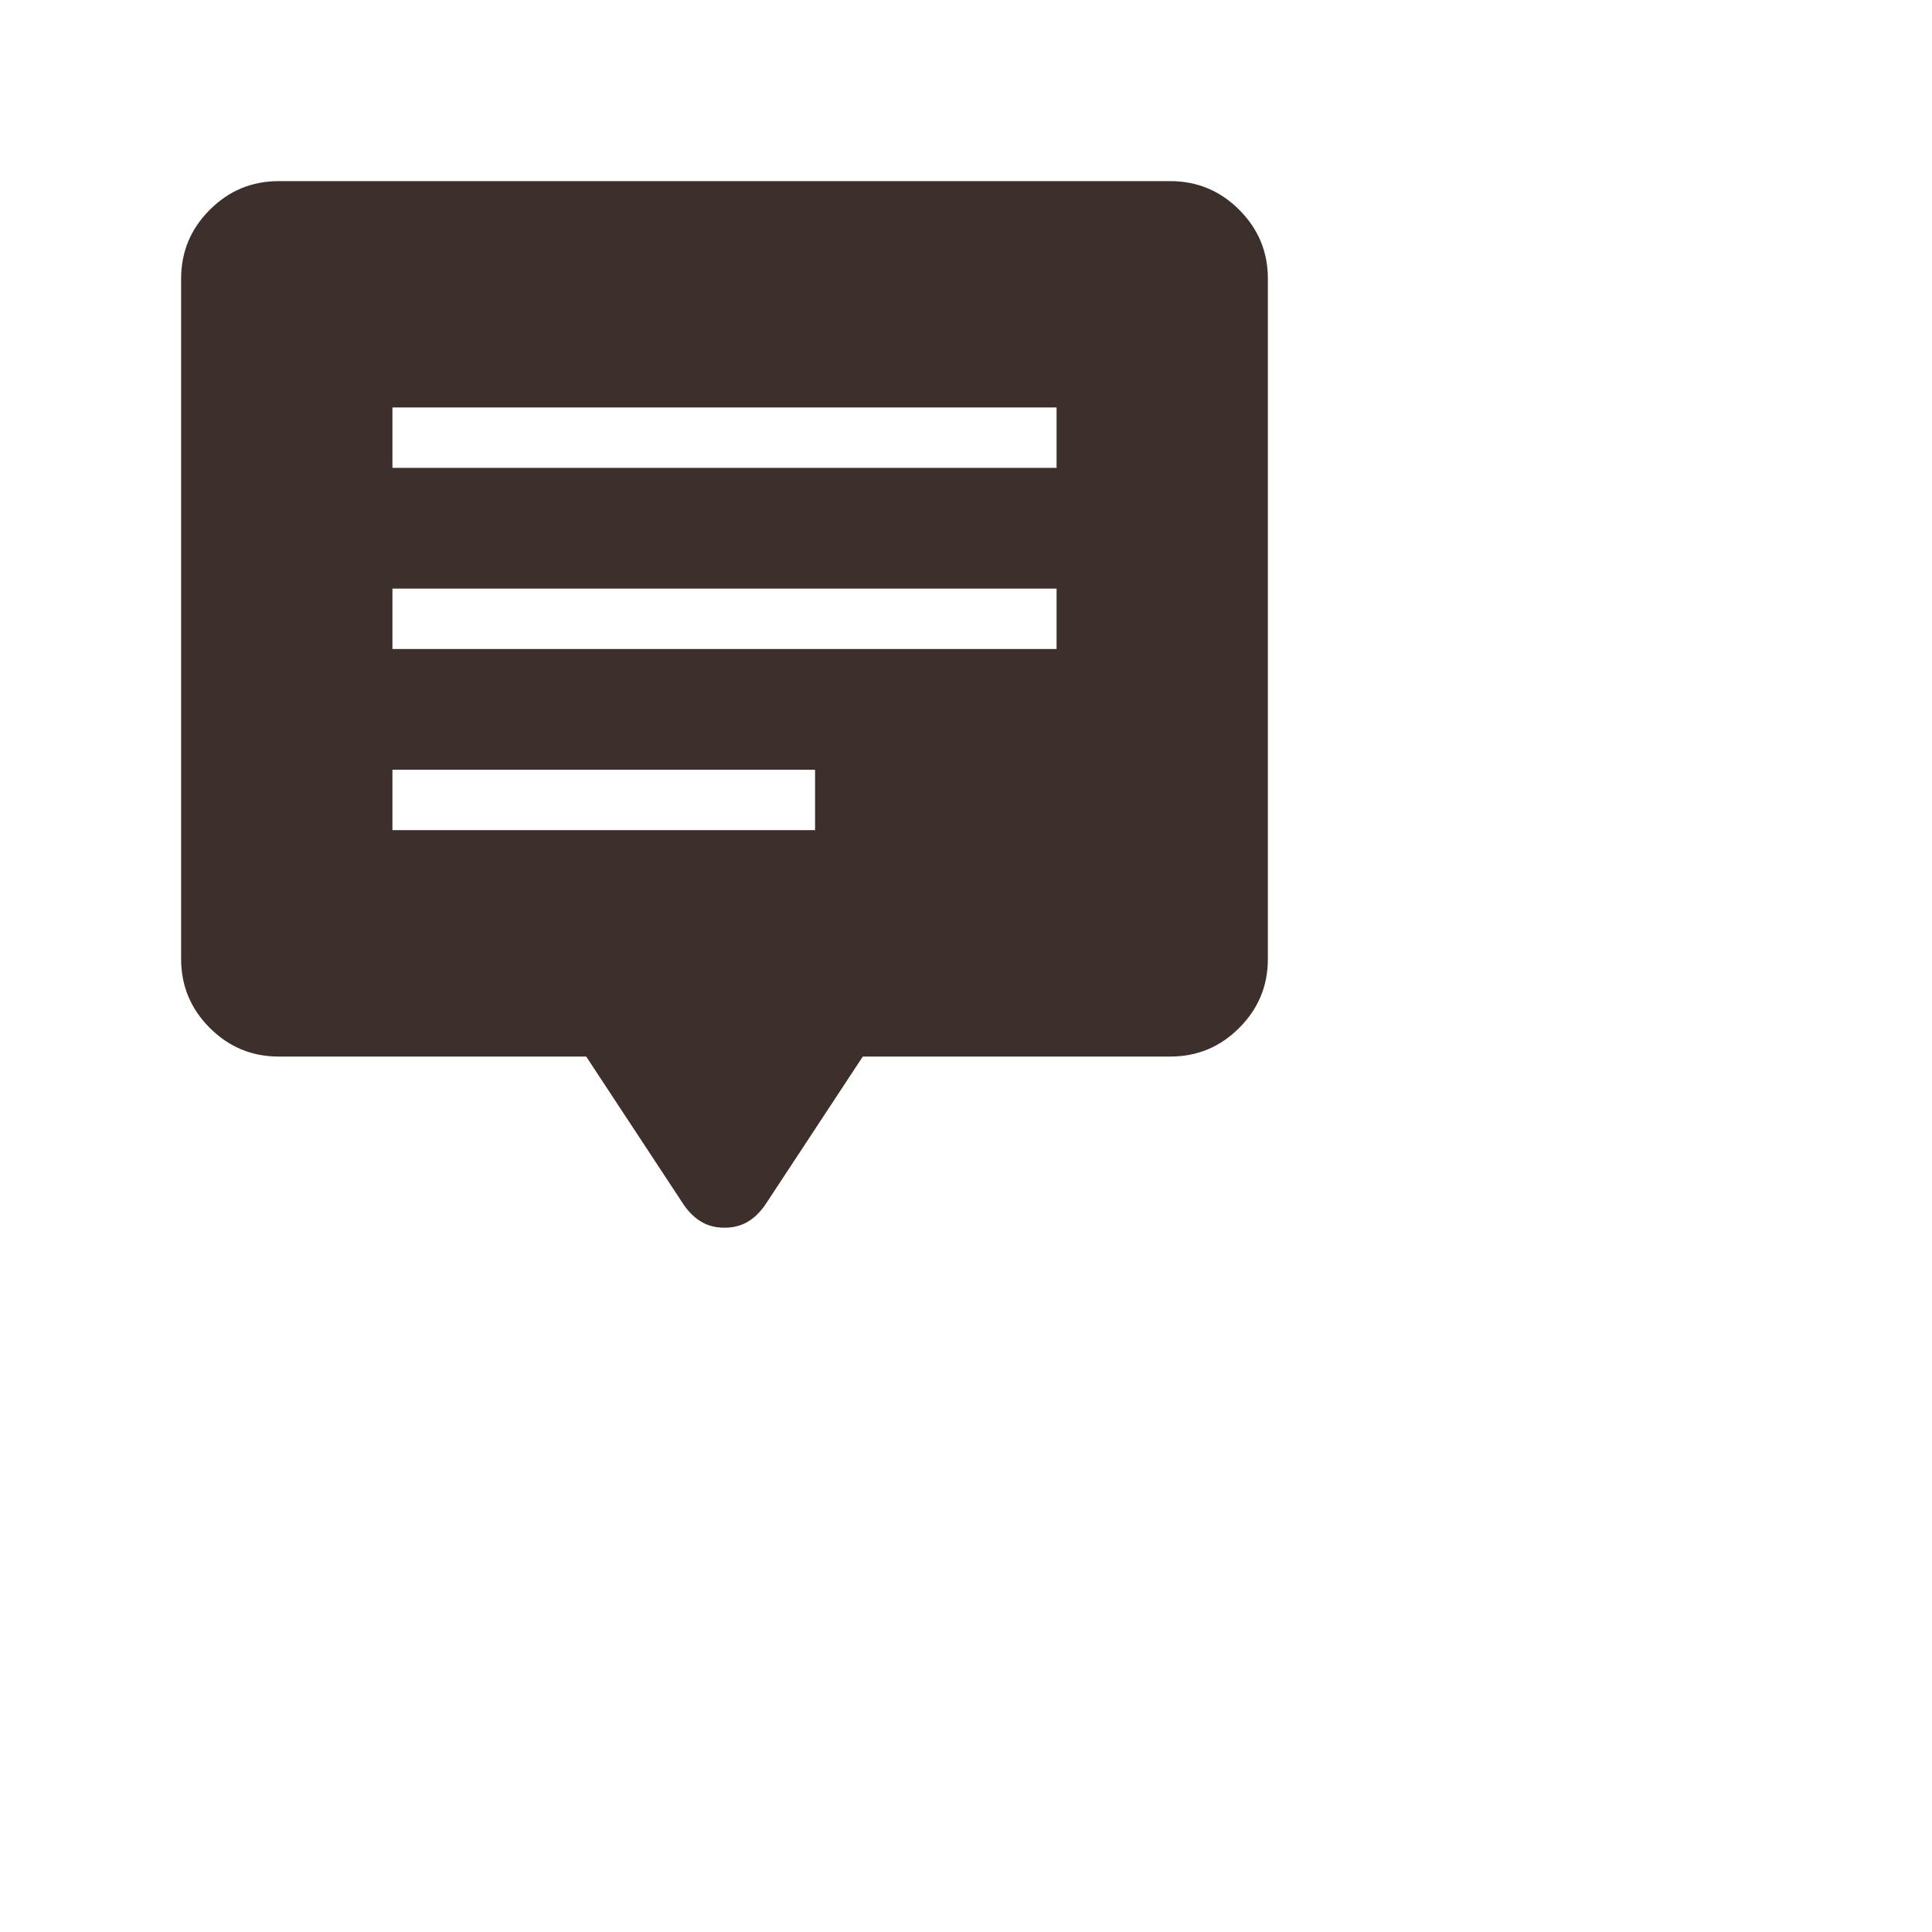
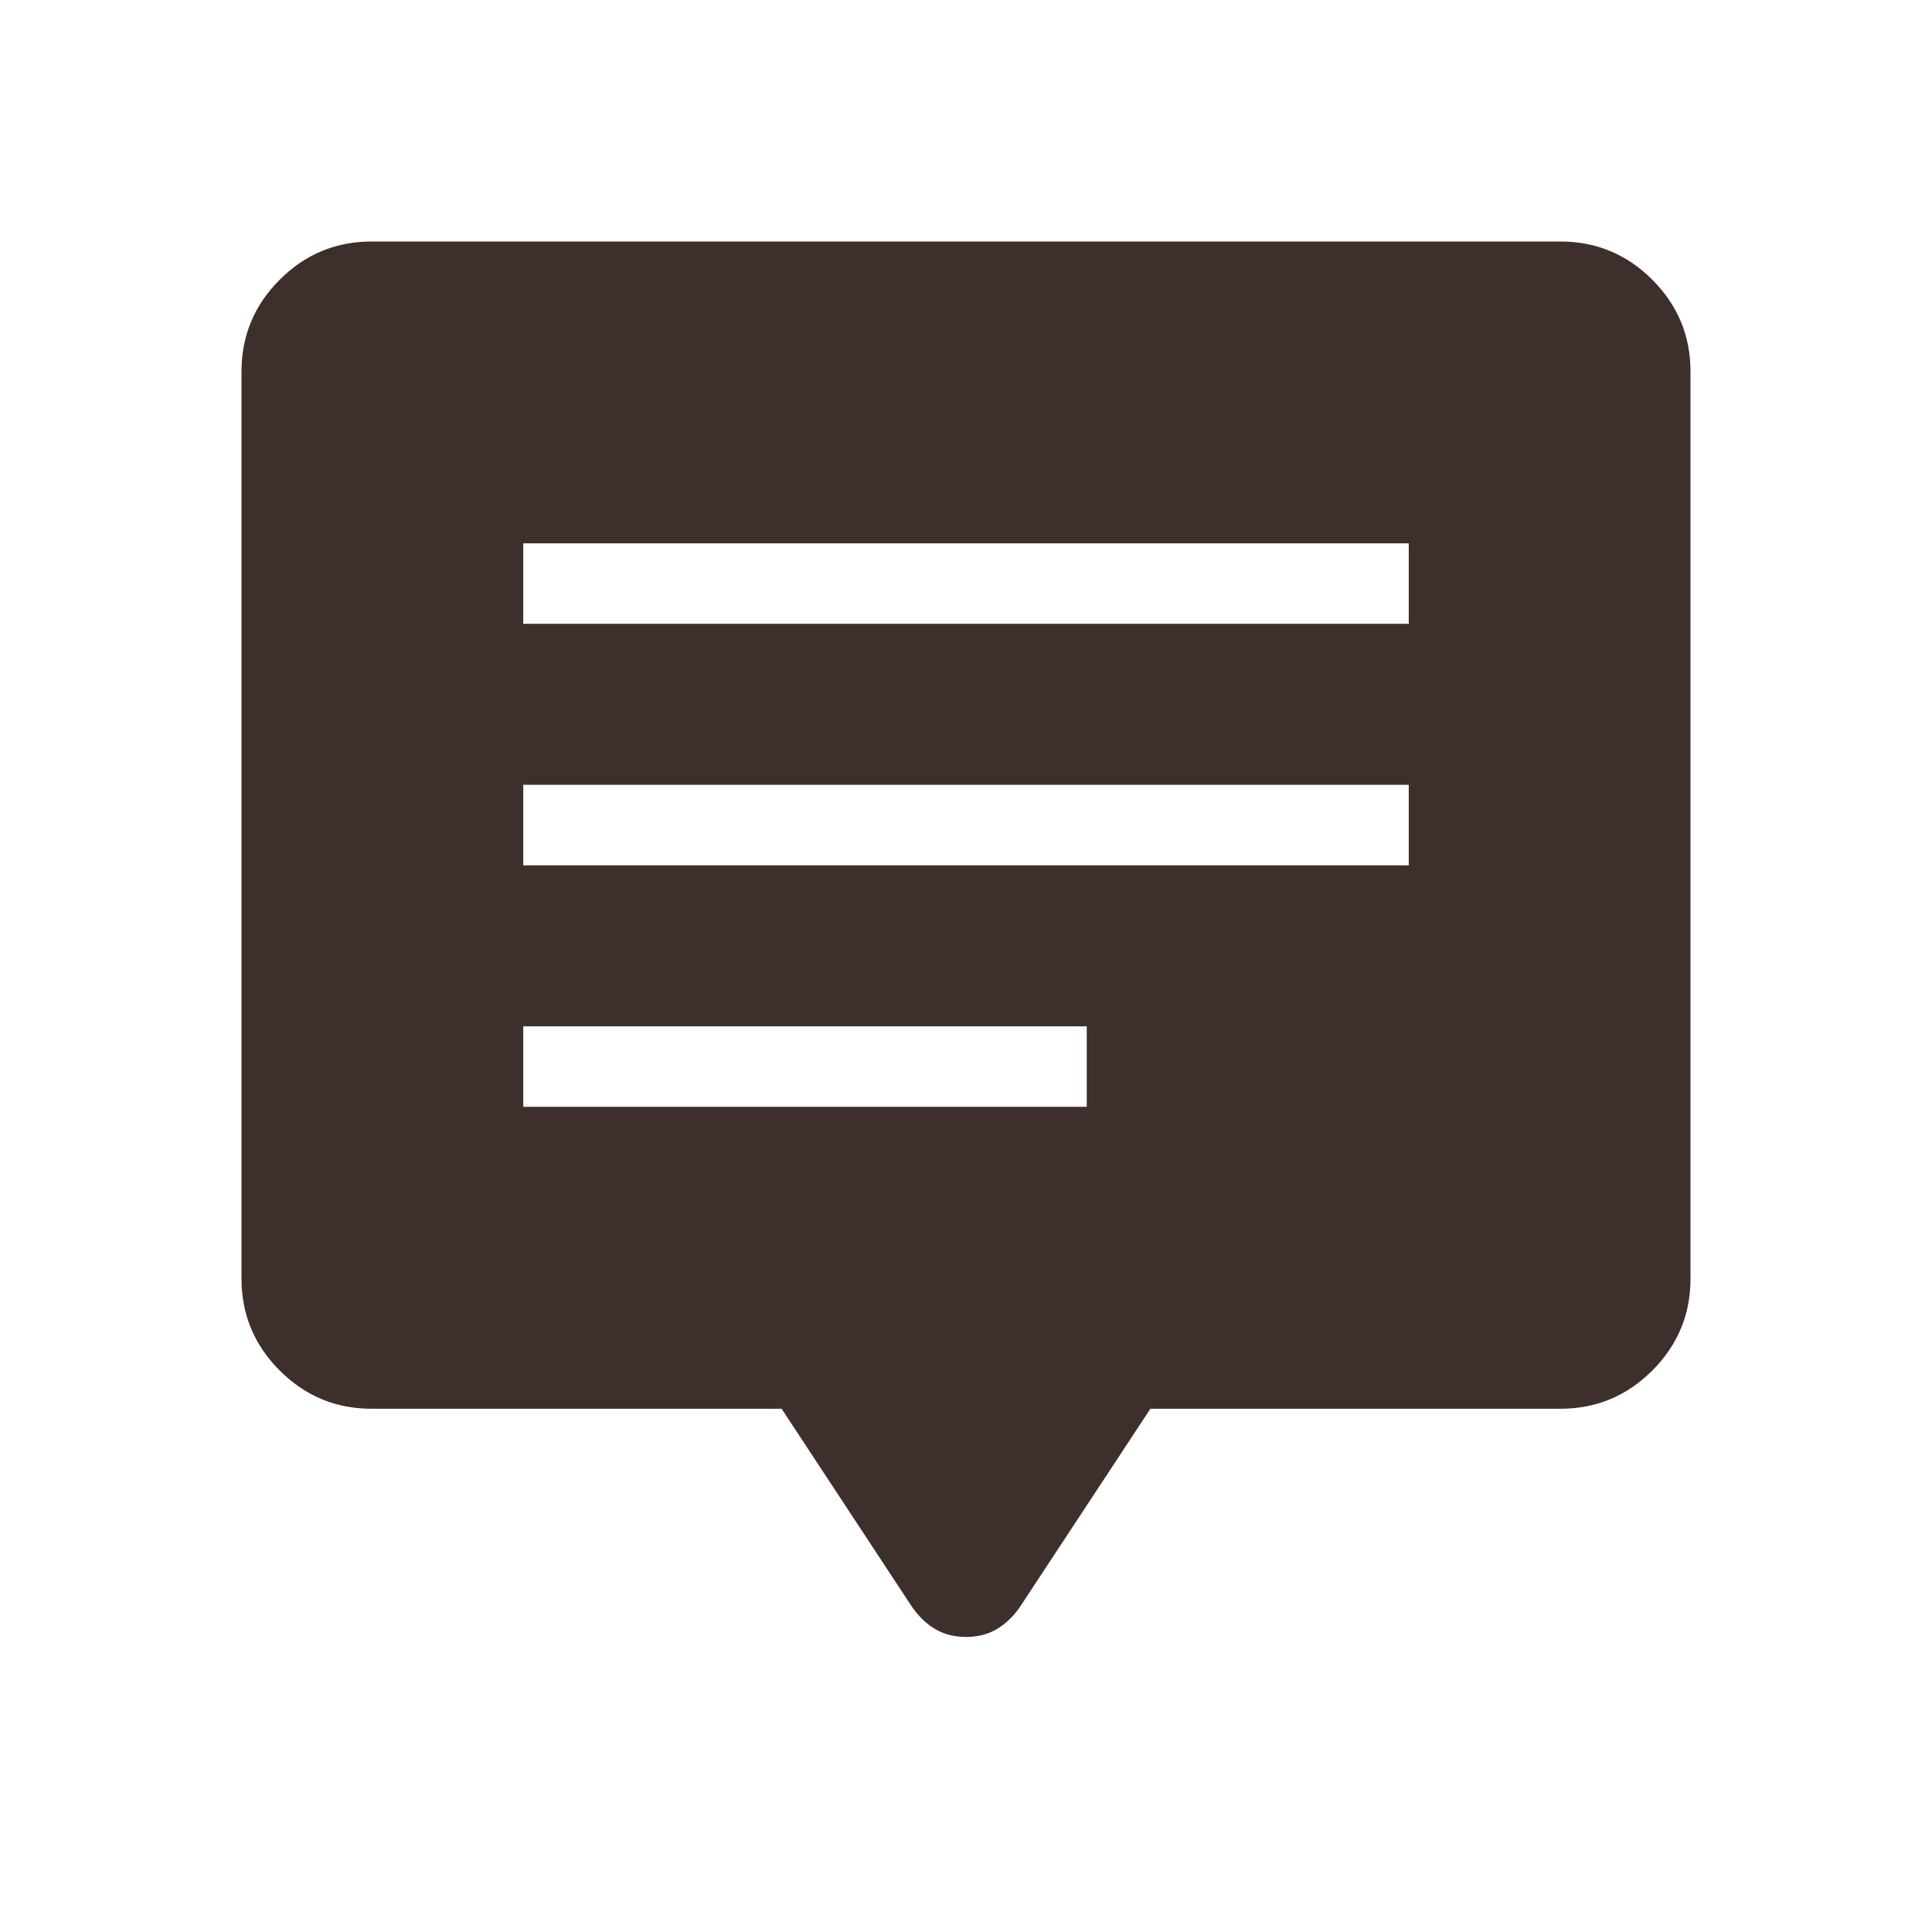
- <svg xmlns="http://www.w3.org/2000/svg" preserveAspectRatio="none" overflow="visible" style="display: block;" width="24" height="24" viewBox="0 0 24 24" fill="none">
+ <svg xmlns="http://www.w3.org/2000/svg" preserveAspectRatio="none" overflow="visible" style="display: block;" width="18" height="18" viewBox="0 0 18 18" fill="none">
  <g id="tooltip_2">
    <mask id="mask0_0_9" style="mask-type:alpha" maskUnits="userSpaceOnUse" x="0" y="0" width="24" height="24">
      <rect id="Bounding box" width="24" height="24" fill="#D9D9D9" />
    </mask>
    <g mask="url(#mask0_0_9)">
      <path id="tooltip_2_2" d="M4.875 10.312H10.125V9.562H4.875V10.312ZM4.875 8.062H13.125V7.312H4.875V8.062ZM4.875 5.812H13.125V5.062H4.875V5.812ZM3.462 13.125C3.128 13.125 2.843 13.006 2.606 12.769C2.369 12.532 2.25 12.247 2.25 11.913V3.462C2.25 3.128 2.369 2.843 2.606 2.606C2.843 2.369 3.128 2.25 3.462 2.25H14.538C14.872 2.25 15.157 2.369 15.394 2.606C15.631 2.843 15.75 3.128 15.75 3.462V11.913C15.75 12.247 15.631 12.532 15.394 12.769C15.157 13.006 14.872 13.125 14.538 13.125H10.718L9.503 14.971C9.438 15.064 9.364 15.134 9.282 15.181C9.2 15.228 9.106 15.251 9 15.251C8.894 15.251 8.8 15.228 8.718 15.181C8.636 15.134 8.562 15.064 8.497 14.971L7.282 13.125H3.462Z" fill="#3D302C" />
    </g>
  </g>
</svg>
